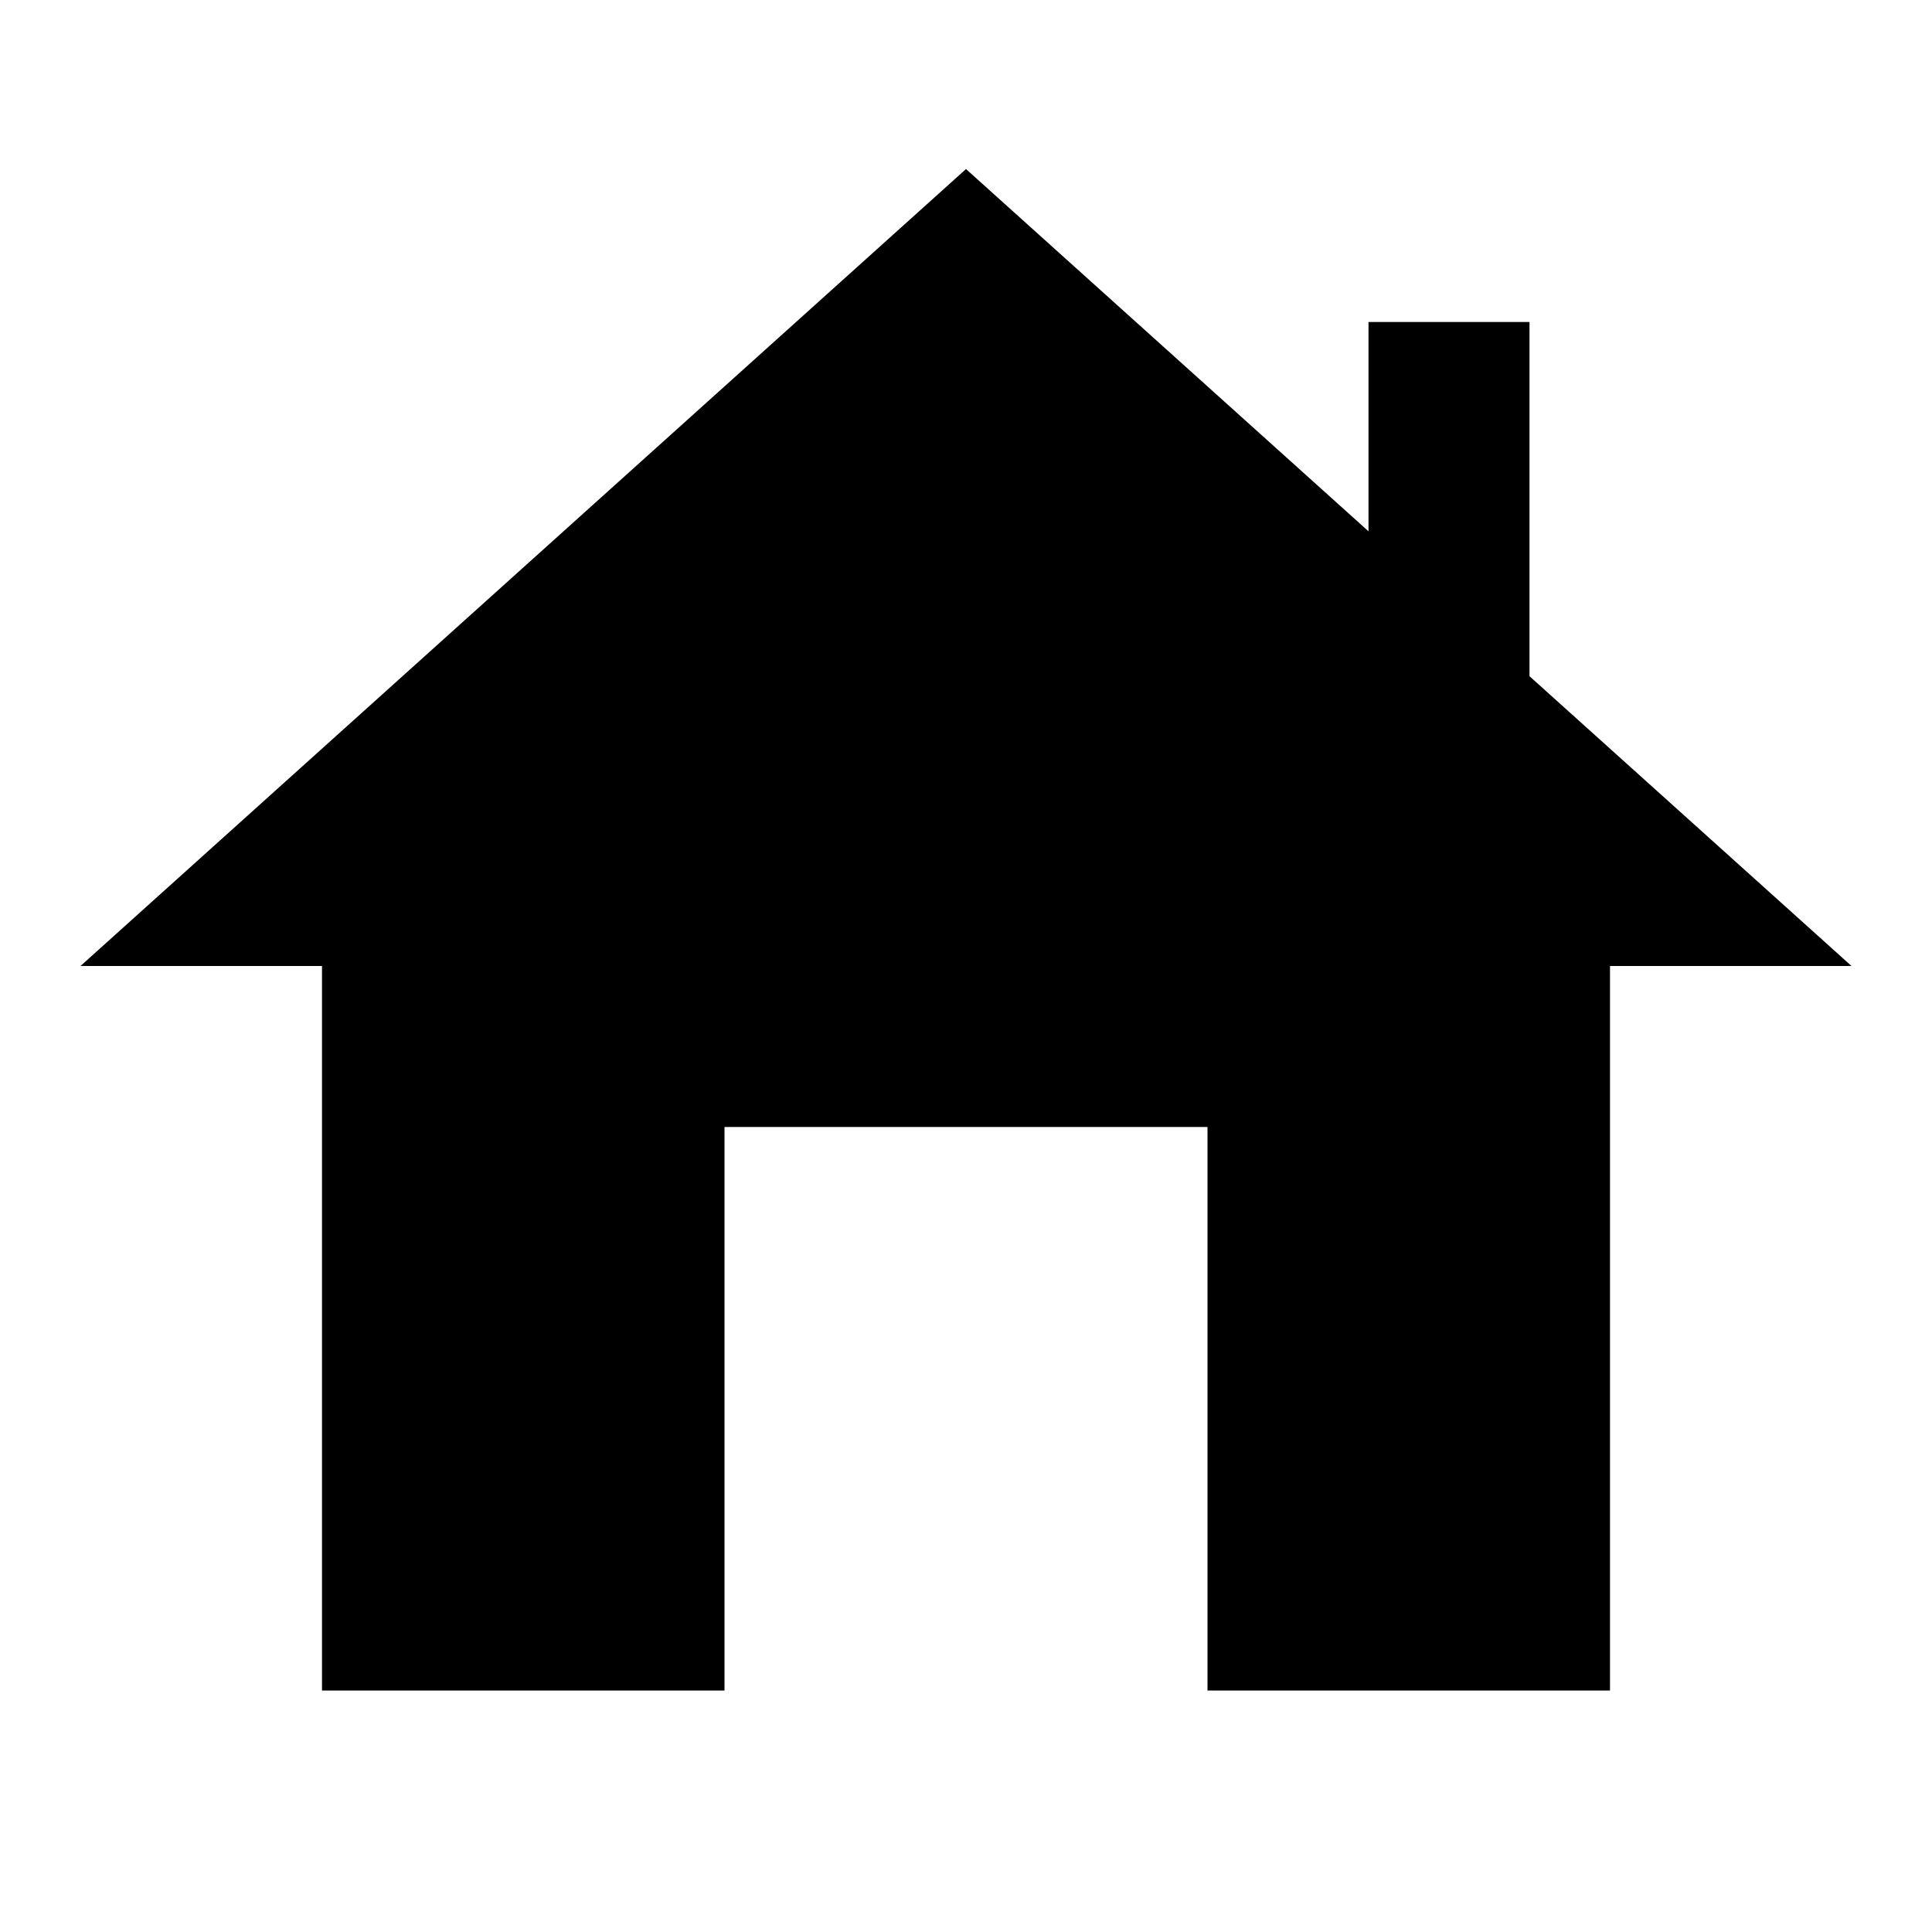
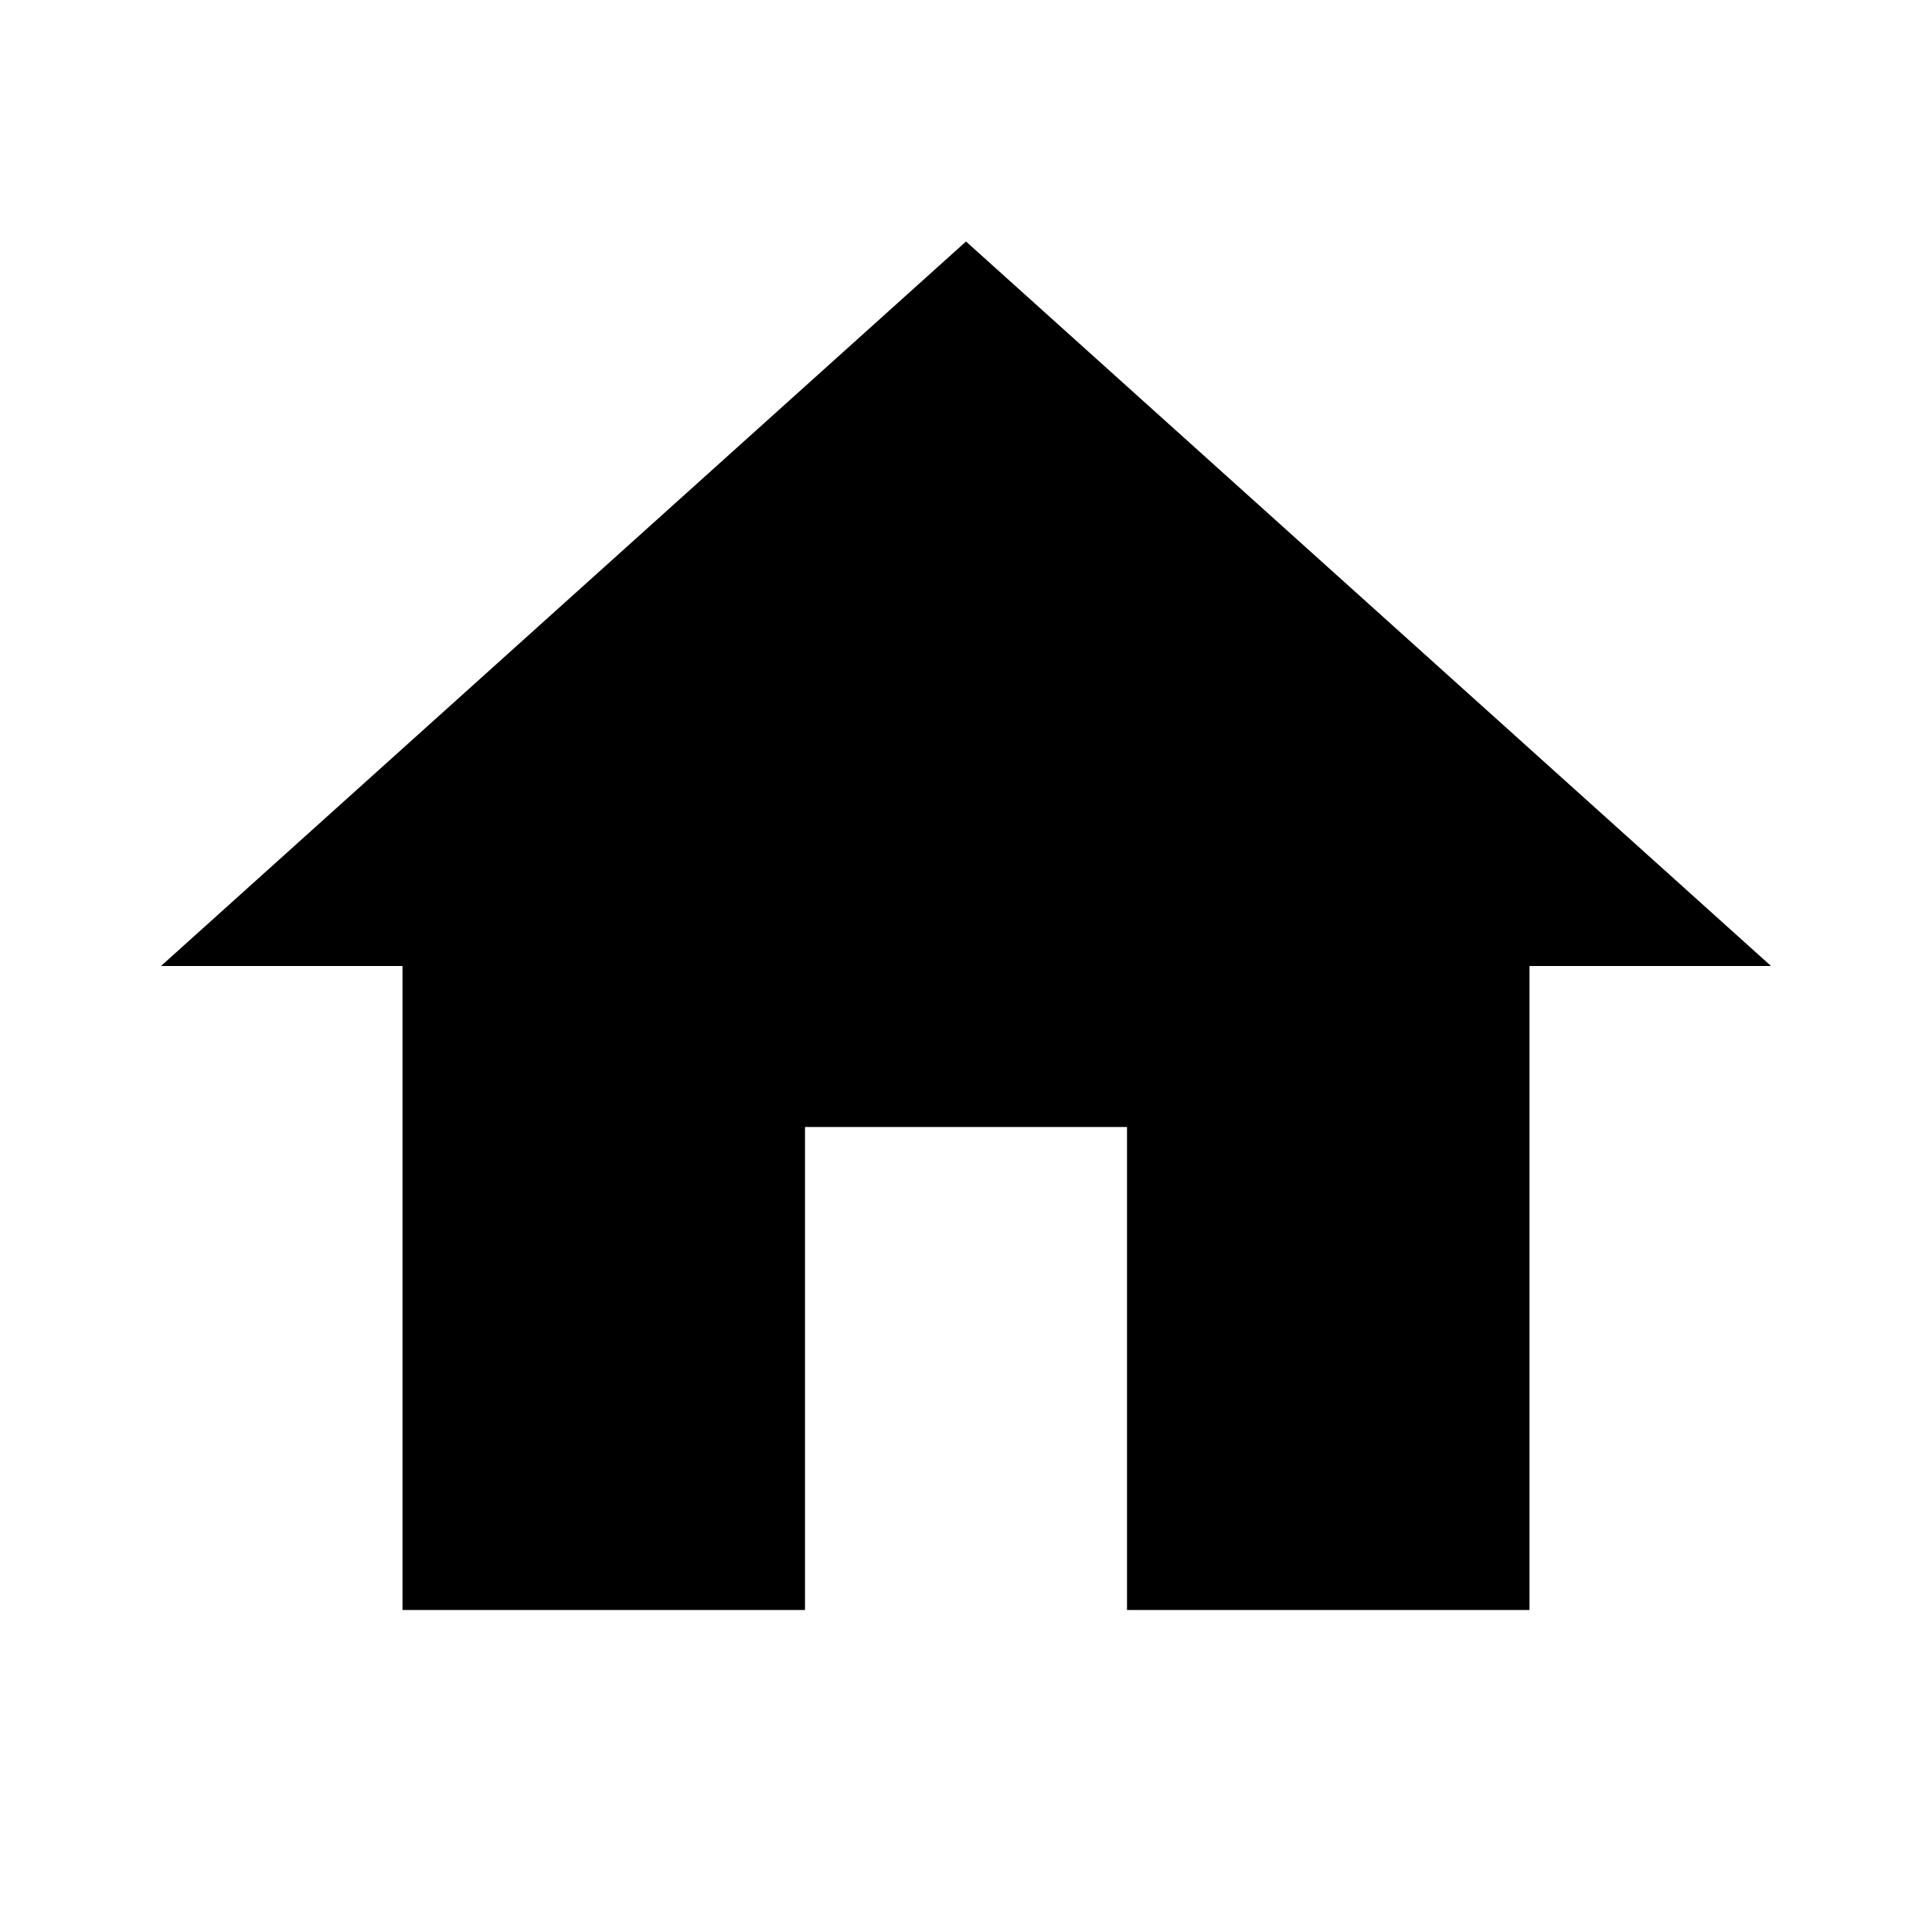
- <svg xmlns="http://www.w3.org/2000/svg" viewBox="0 0 24 24" width="24px" height="24px">
-   <path d="M 12 2.1 L 1 12 L 4 12 L 4 21 L 9 21 L 9 14 L 15 14 L 15 21 L 20 21 L 20 12 L 23 12 L 19 8.4 L 19 4 L 17 4 L 17 6.6 L 12 2.1 z" />
+ <svg xmlns="http://www.w3.org/2000/svg" t="1556263181360" class="icon" style="" viewBox="0 0 1024 1024" version="1.1" p-id="3932" width="24" height="24">
+   <defs>
+     <style type="text/css" />
+   </defs>
+   <path d="M426.667 853.333v-256h170.667v256h213.333v-341.333h128L512 128 85.333 512h128v341.333h213.333z" fill="" p-id="3933" />
</svg>
